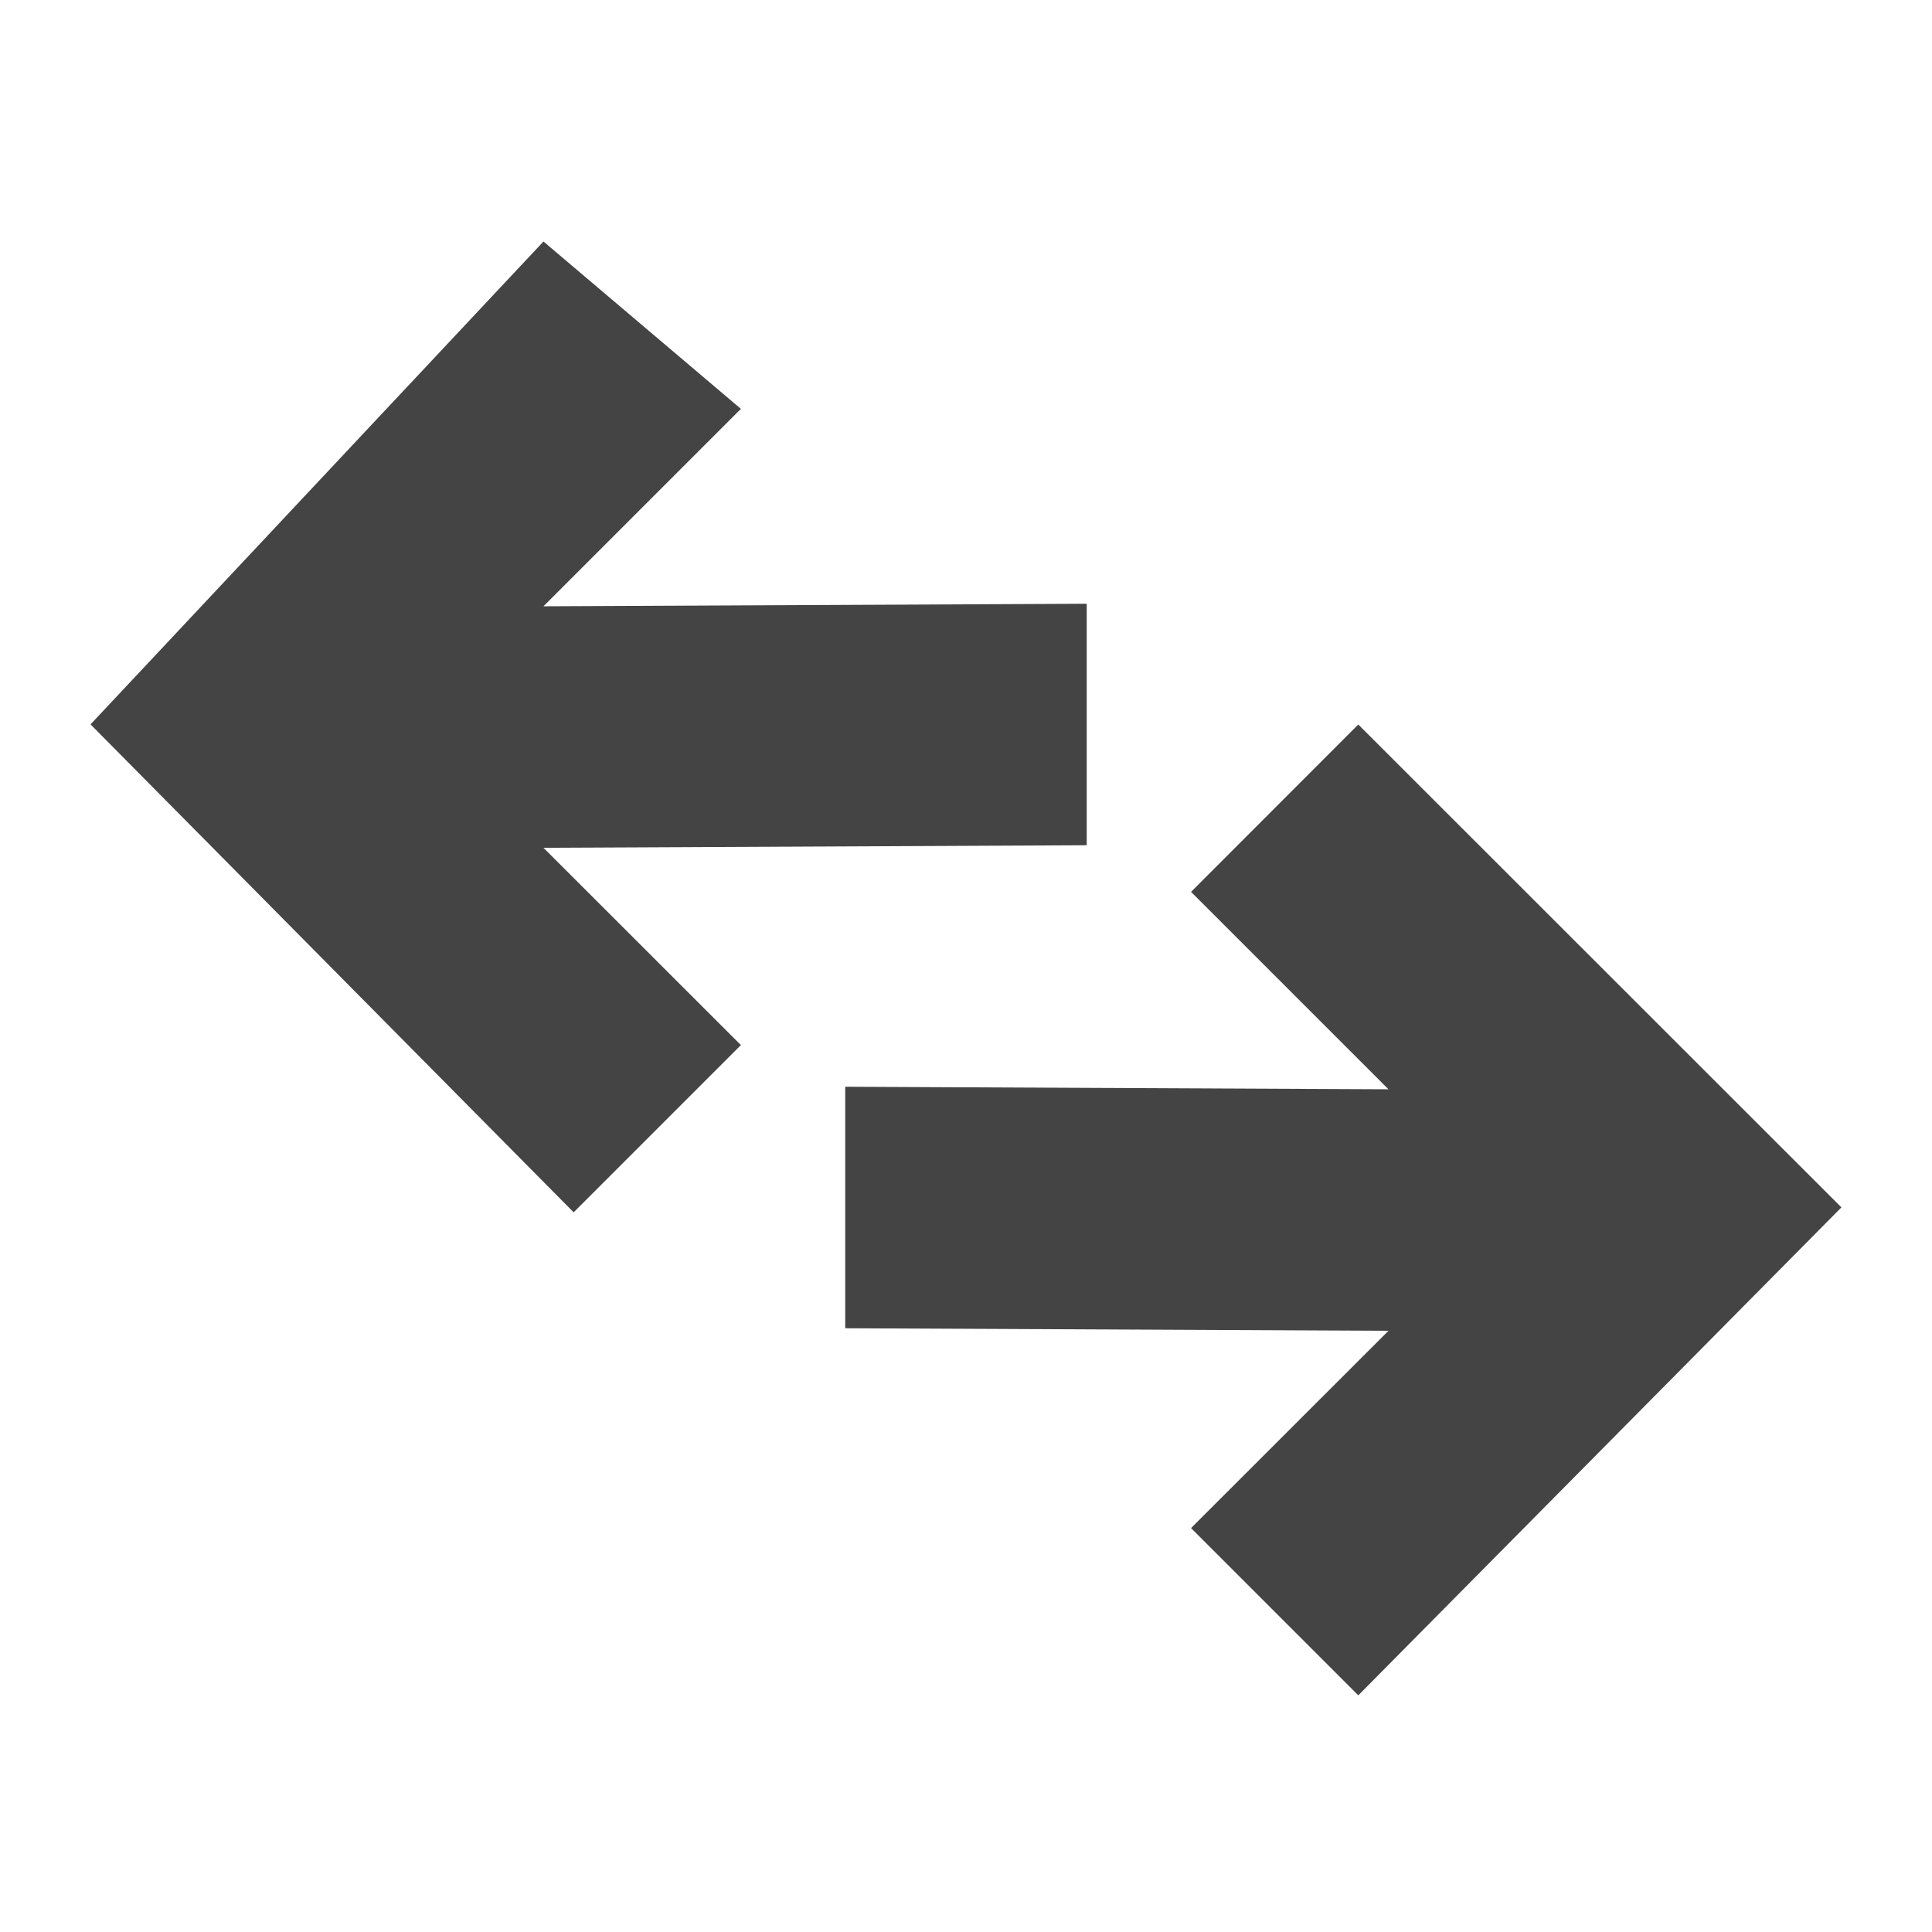
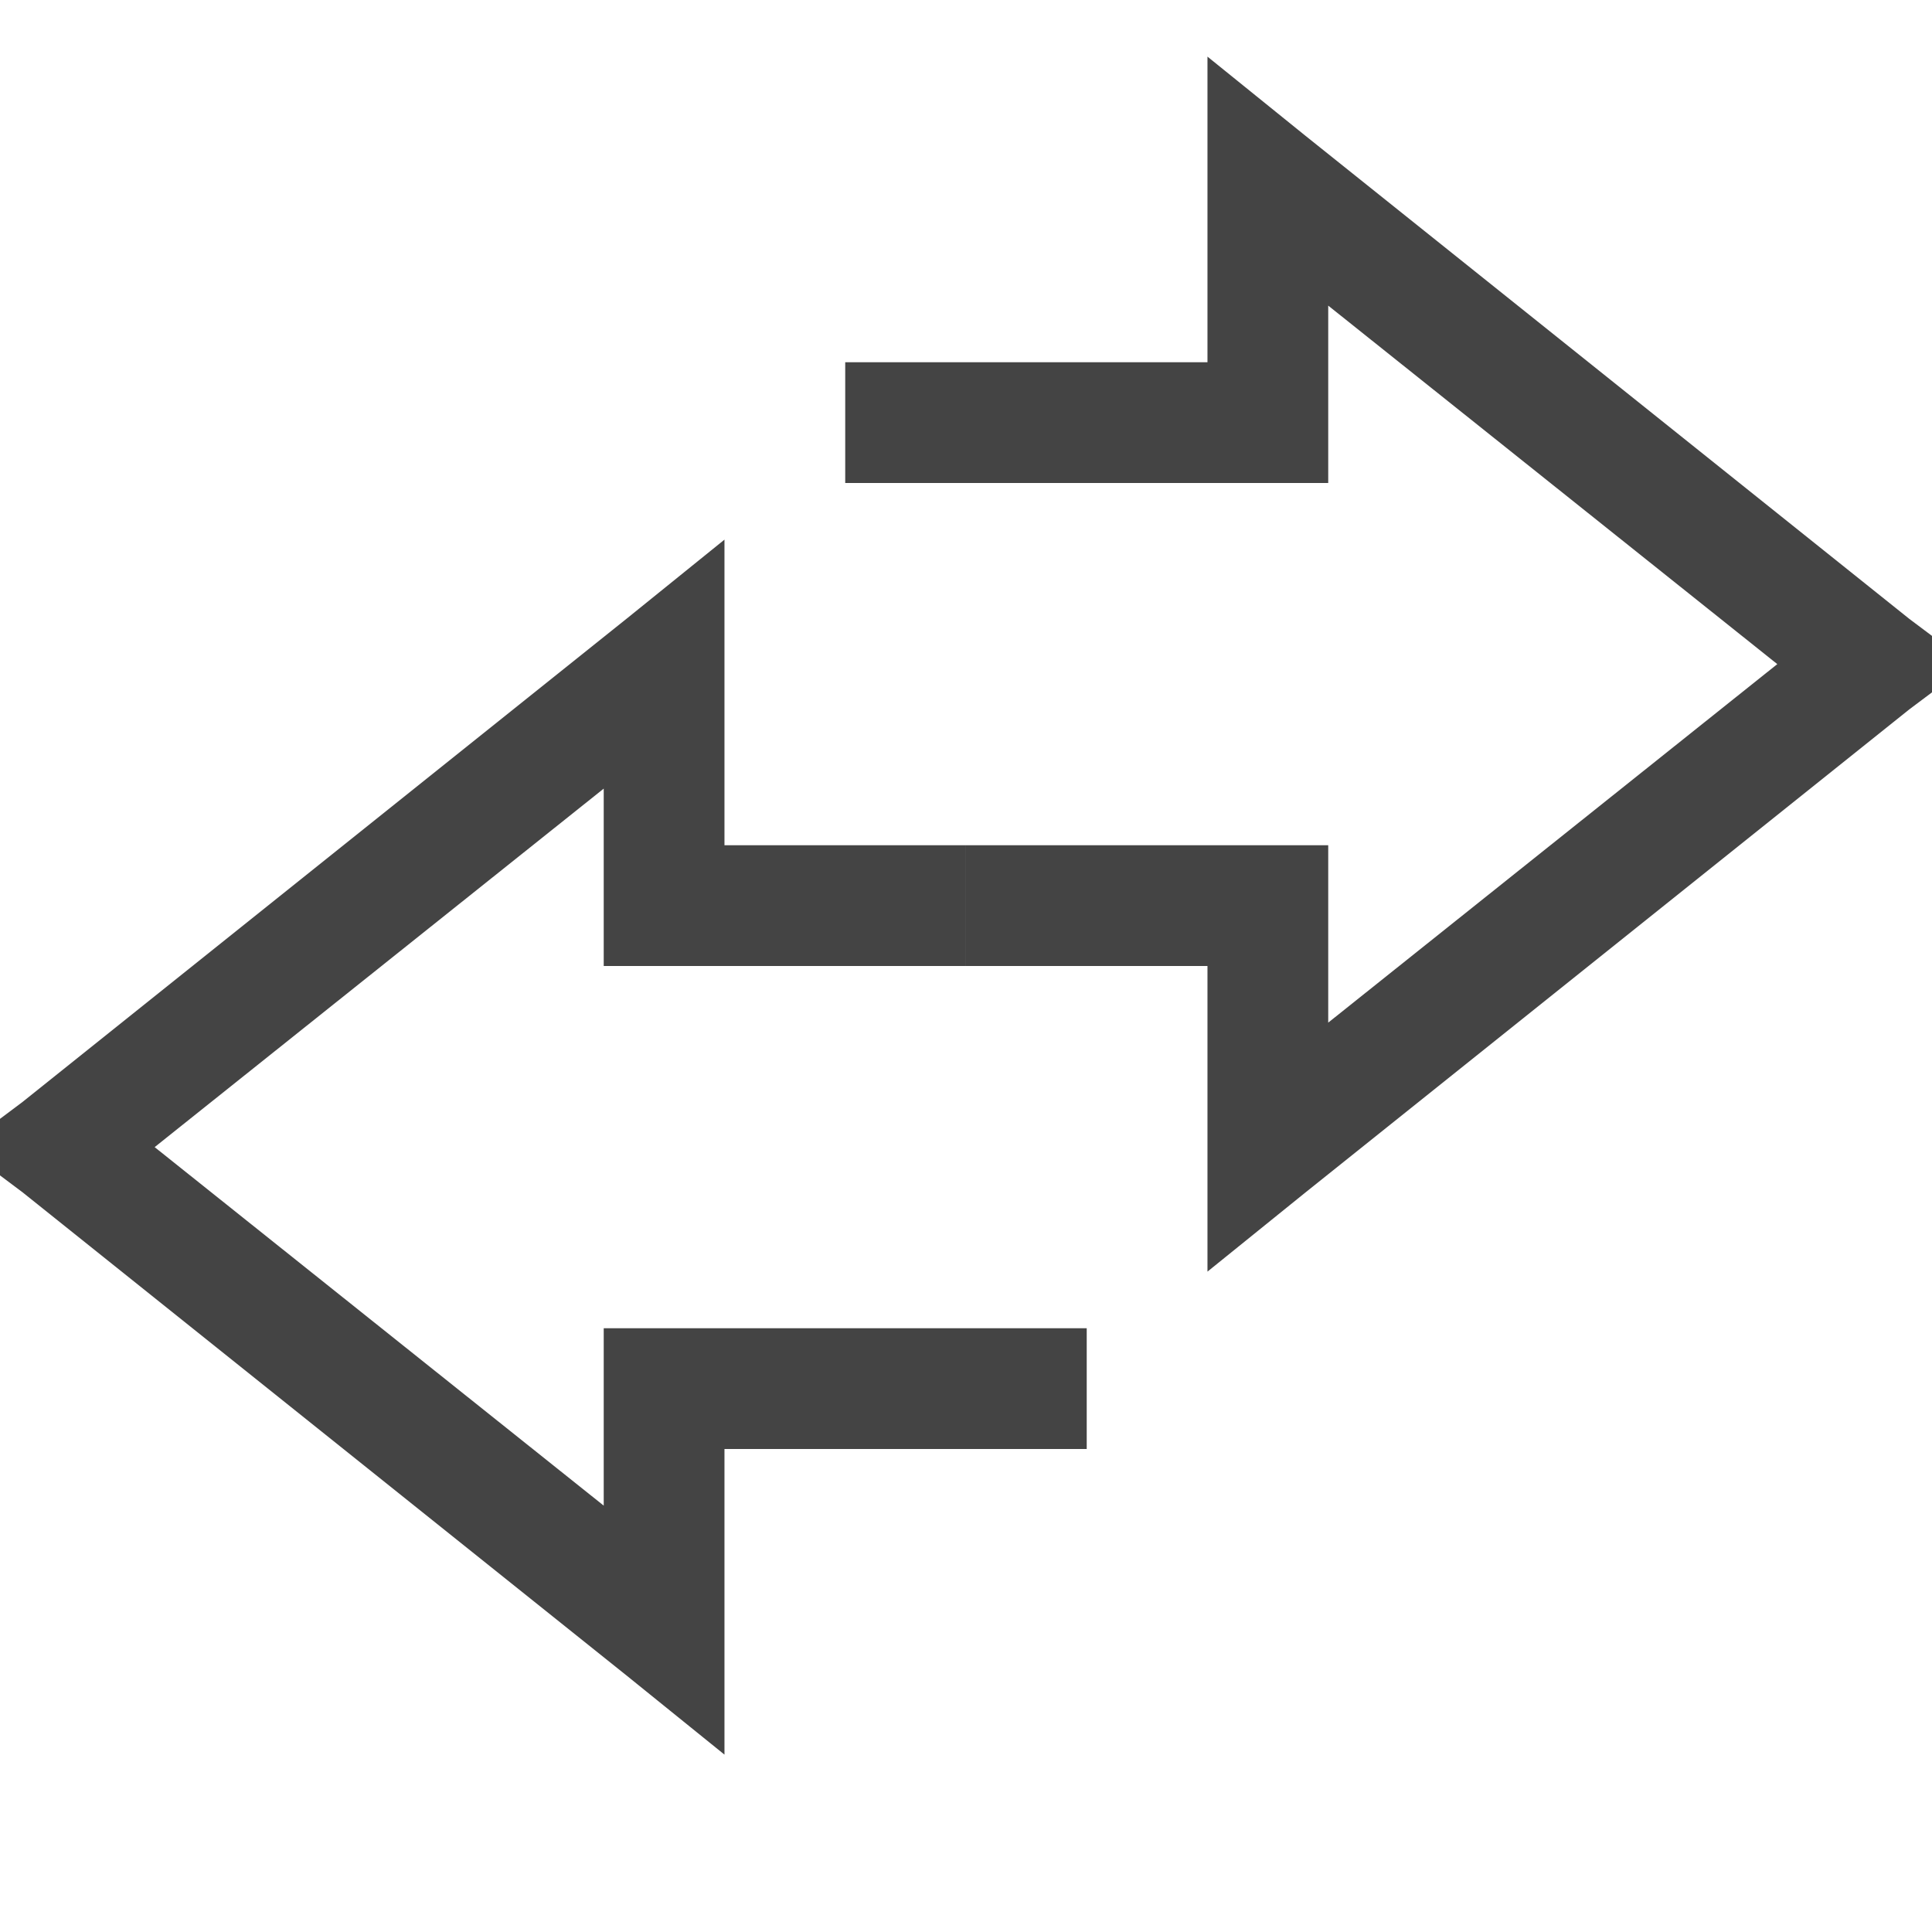
<svg xmlns="http://www.w3.org/2000/svg" xmlns:ns1="http://www.openswatchbook.org/uri/2009/osb" height="16" id="svg7384" style="enable-background:new" version="1.1" width="16">
  <defs id="defs7386">
    <linearGradient id="linearGradient5606" ns1:paint="solid">
      <stop id="stop5608" offset="0" style="stop-color:#000000;stop-opacity:1;" />
    </linearGradient>
    <filter color-interpolation-filters="sRGB" id="filter7554">
      <feBlend id="feBlend7556" in2="BackgroundImage" mode="darken" />
    </filter>
  </defs>
-   <g id="layer9" style="display:inline" transform="translate(-443.0002,403)" />
-   <g id="layer10" style="display:inline;filter:url(#filter7554)" transform="translate(-443.0002,403)" />
-   <g id="layer1" style="display:inline" transform="translate(-202,-214)" />
-   <g id="layer14" style="display:inline" transform="translate(-443.0002,403)" />
-   <g id="layer15" style="display:inline" transform="translate(-443.0002,403)" />
-   <g id="g71291" style="display:inline" transform="translate(-443.0002,403)" />
-   <g id="layer2" style="display:inline" transform="translate(-202,-64)" />
-   <g id="g6058" style="display:inline" transform="translate(-202,-64)" />
-   <g id="layer12" style="display:inline" transform="translate(-443.0002,403)">
-     <path d="m 447.501,-401 1.635,1.386 -1.635,1.635 4.499,-0.021 0,2 -4.499,0.021 1.635,1.634 -1.385,1.385 -4.001,-4.041 z" id="path4765-2" style="fill:#444444;fill-opacity:1;fill-rule:nonzero;stroke:none" />
-     <path d="m 454.249,-397 -1.385,1.386 1.635,1.635 -4.499,-0.021 0,2 4.499,0.021 -1.635,1.634 1.385,1.385 4.001,-4.041 z" id="path5020" style="fill:#444444;fill-opacity:1;fill-rule:nonzero;stroke:none" />
+   <g id="layer9" style="display:inline" transform="translate(-443.0002,409)" />
+   <g id="layer10" style="display:inline;filter:url(#filter7554)" transform="translate(-443.0002,409)" />
+   <g id="layer1" style="display:inline" transform="translate(-202,-208)" />
+   <g id="layer14" style="display:inline" transform="translate(-443.0002,409)" />
+   <g id="layer15" style="display:inline" transform="translate(-443.0002,409)" />
+   <g id="g71291" style="display:inline" transform="translate(-443.0002,409)" />
+   <g id="layer2" style="display:inline" transform="translate(-202,-58)" />
+   <g id="g6058" style="display:inline" transform="translate(-202,-58)" />
+   <g id="layer12" style="display:inline" transform="translate(-443.0002,409)">
+     <path style="font-size:medium;font-style:normal;font-variant:normal;font-weight:normal;font-stretch:normal;text-indent:0;text-align:start;text-decoration:none;line-height:normal;letter-spacing:normal;word-spacing:normal;text-transform:none;direction:ltr;block-progression:tb;writing-mode:lr-tb;text-anchor:start;baseline-shift:baseline;color:#000000;fill:#444444;fill-opacity:1;stroke:none;stroke-width:1px;marker:none;visibility:visible;display:inline;overflow:visible;enable-background:new;font-family:Sans;-inkscape-font-specification:Sans" d="m 453,-408.531 0,1.031 0,1.5 -2.5,0 -0.5,0 0,1 0.5,0 3,0 0.5,0 0,-0.5 0,-0.969 3.719,2.969 -3.719,2.969 0,-0.969 0,-0.5 -0.5,0 -2.5,0 0,1 2,0 0,1.5 0,1.031 0.812,-0.656 5,-4 0.5,-0.375 -0.5,-0.375 -5,-4 z" id="path3766" />
+     <path id="path3783" d="m 449,-404.531 -0.812,0.656 -5,4 -0.5,0.375 0.5,0.375 5,4 0.812,0.656 0,-1.031 0,-1.5 2.5,0 0.5,0 0,-1 -0.5,0 -3,0 -0.5,0 0,0.5 0,0.969 -3.719,-2.969 3.719,-2.969 0,0.969 0,0.5 0.5,0 2.5,0 0,-1 -2,0 0,-1.5 z" style="font-size:medium;font-style:normal;font-variant:normal;font-weight:normal;font-stretch:normal;text-indent:0;text-align:start;text-decoration:none;line-height:normal;letter-spacing:normal;word-spacing:normal;text-transform:none;direction:ltr;block-progression:tb;writing-mode:lr-tb;text-anchor:start;baseline-shift:baseline;color:#000000;fill:#444444;fill-opacity:1;stroke:none;stroke-width:1px;marker:none;visibility:visible;display:inline;overflow:visible;enable-background:new;font-family:Sans;-inkscape-font-specification:Sans" />
  </g>
</svg>
